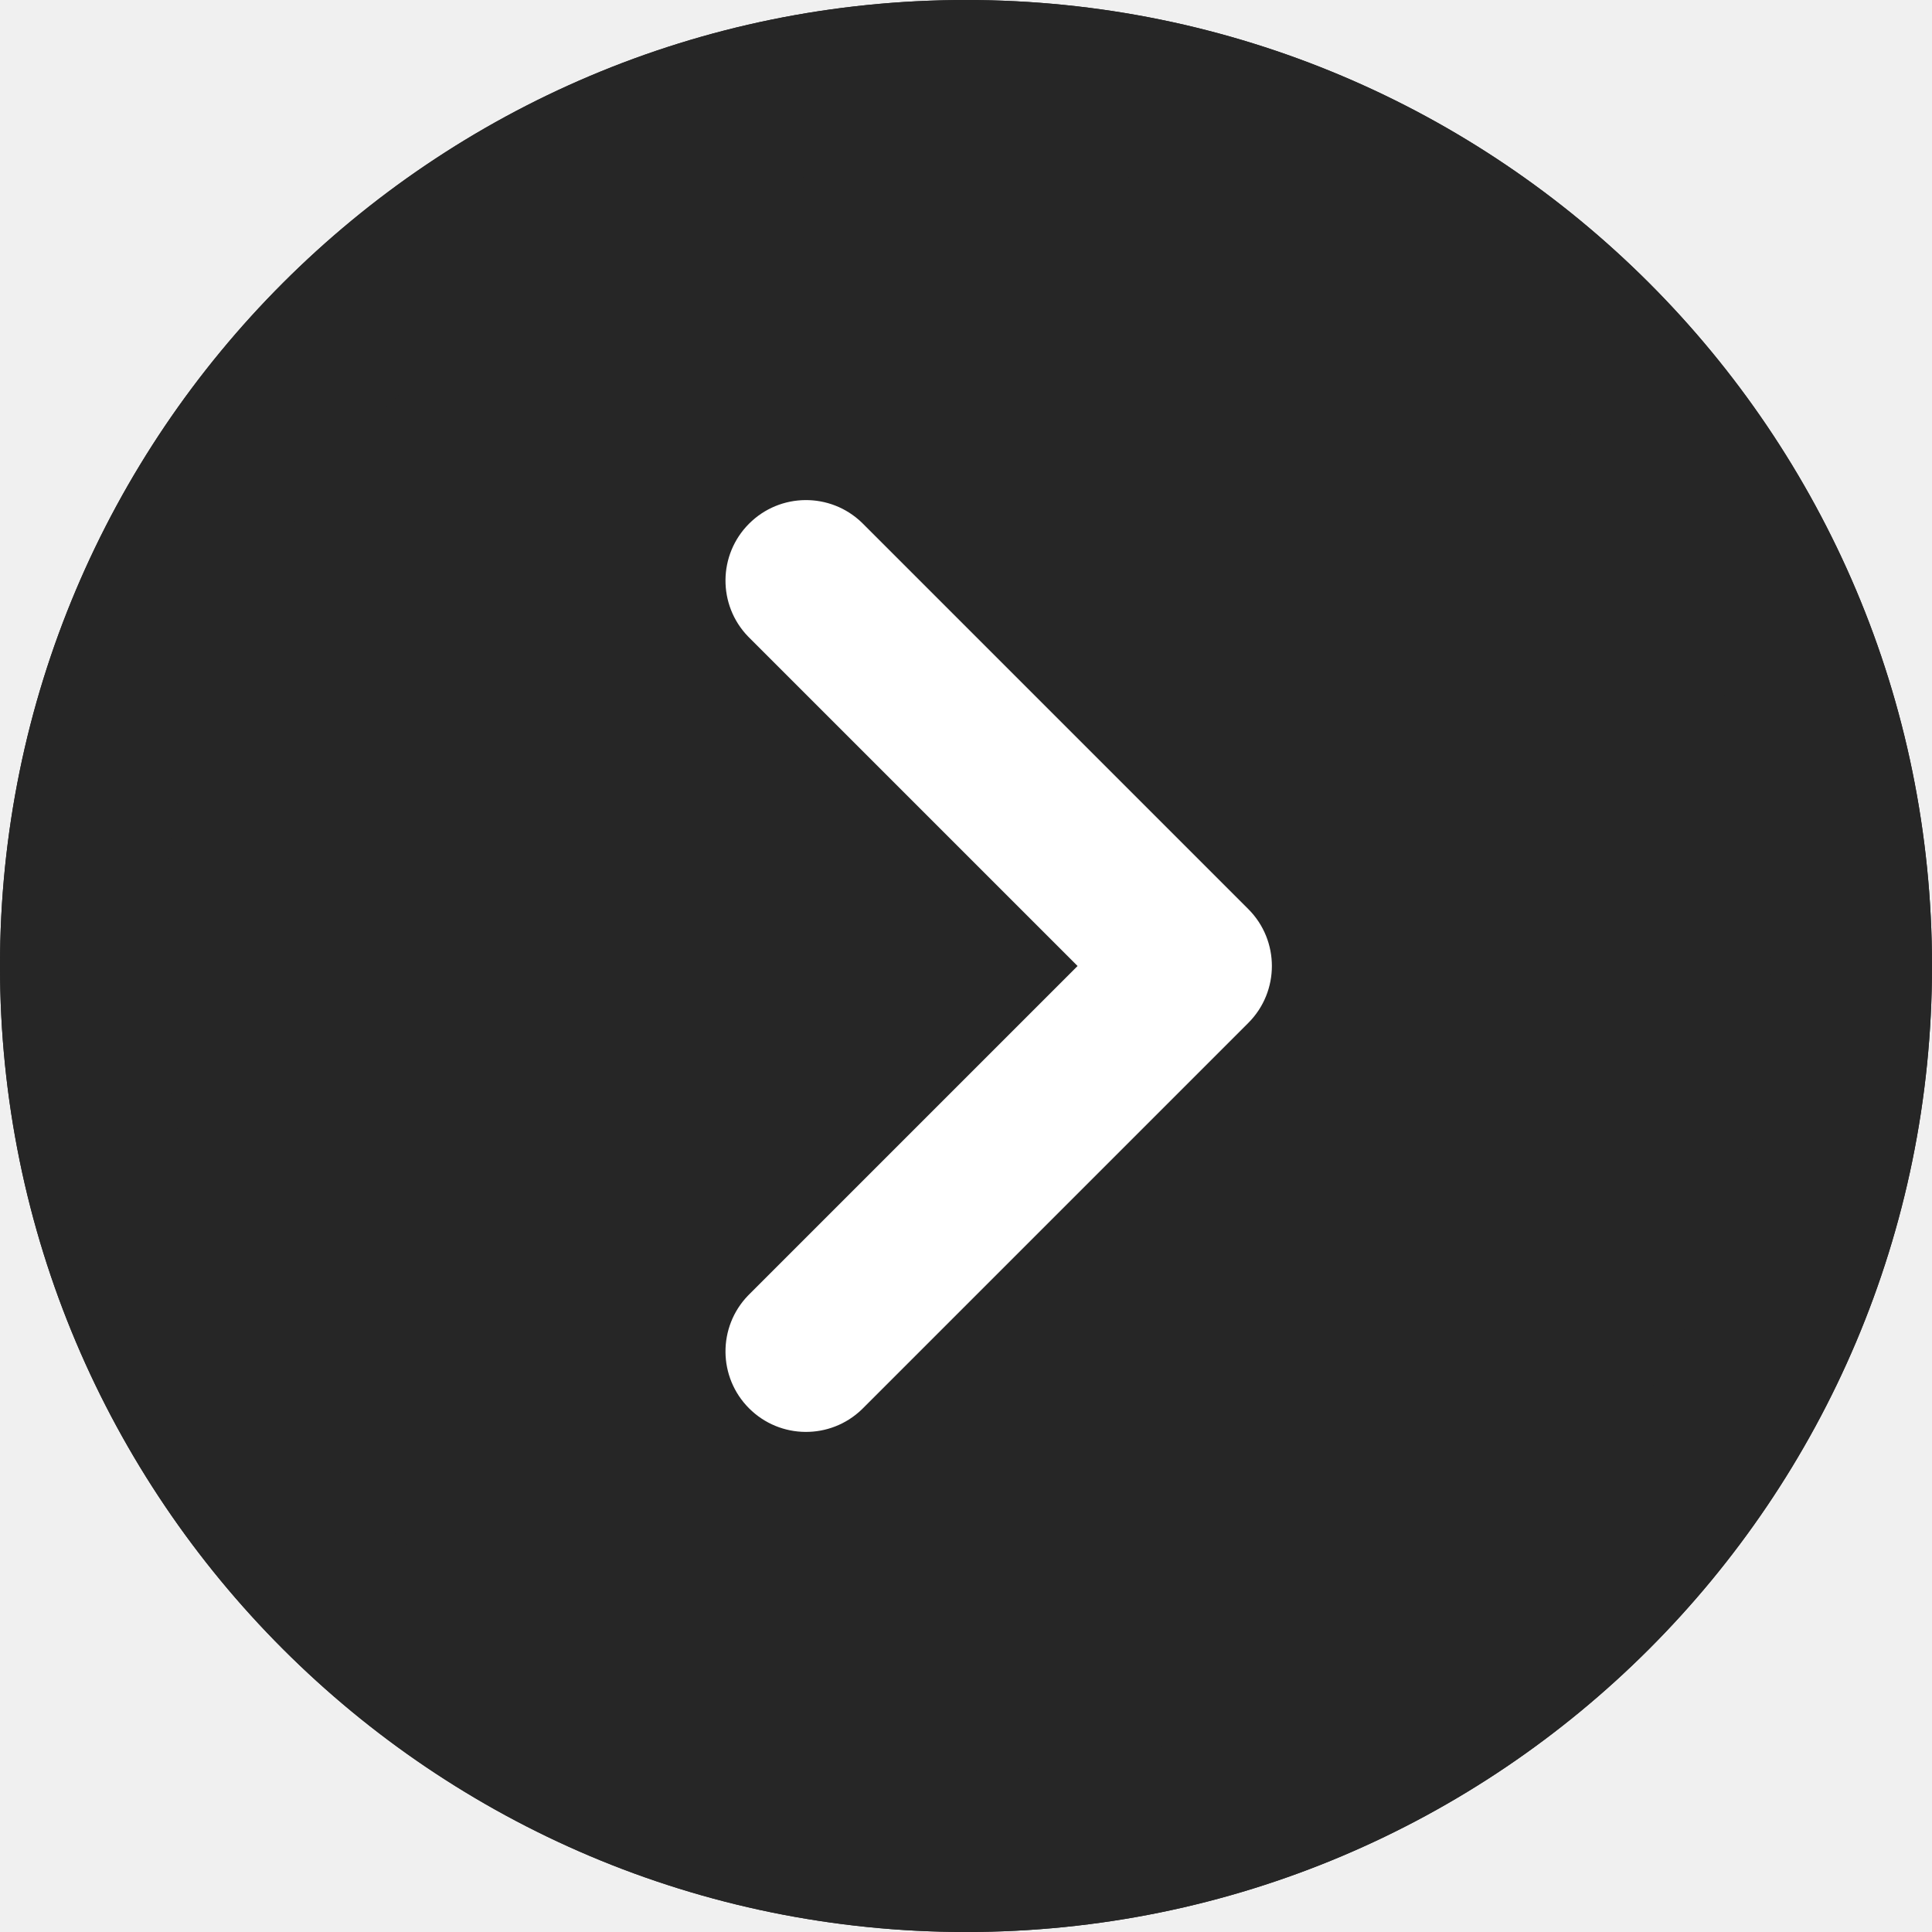
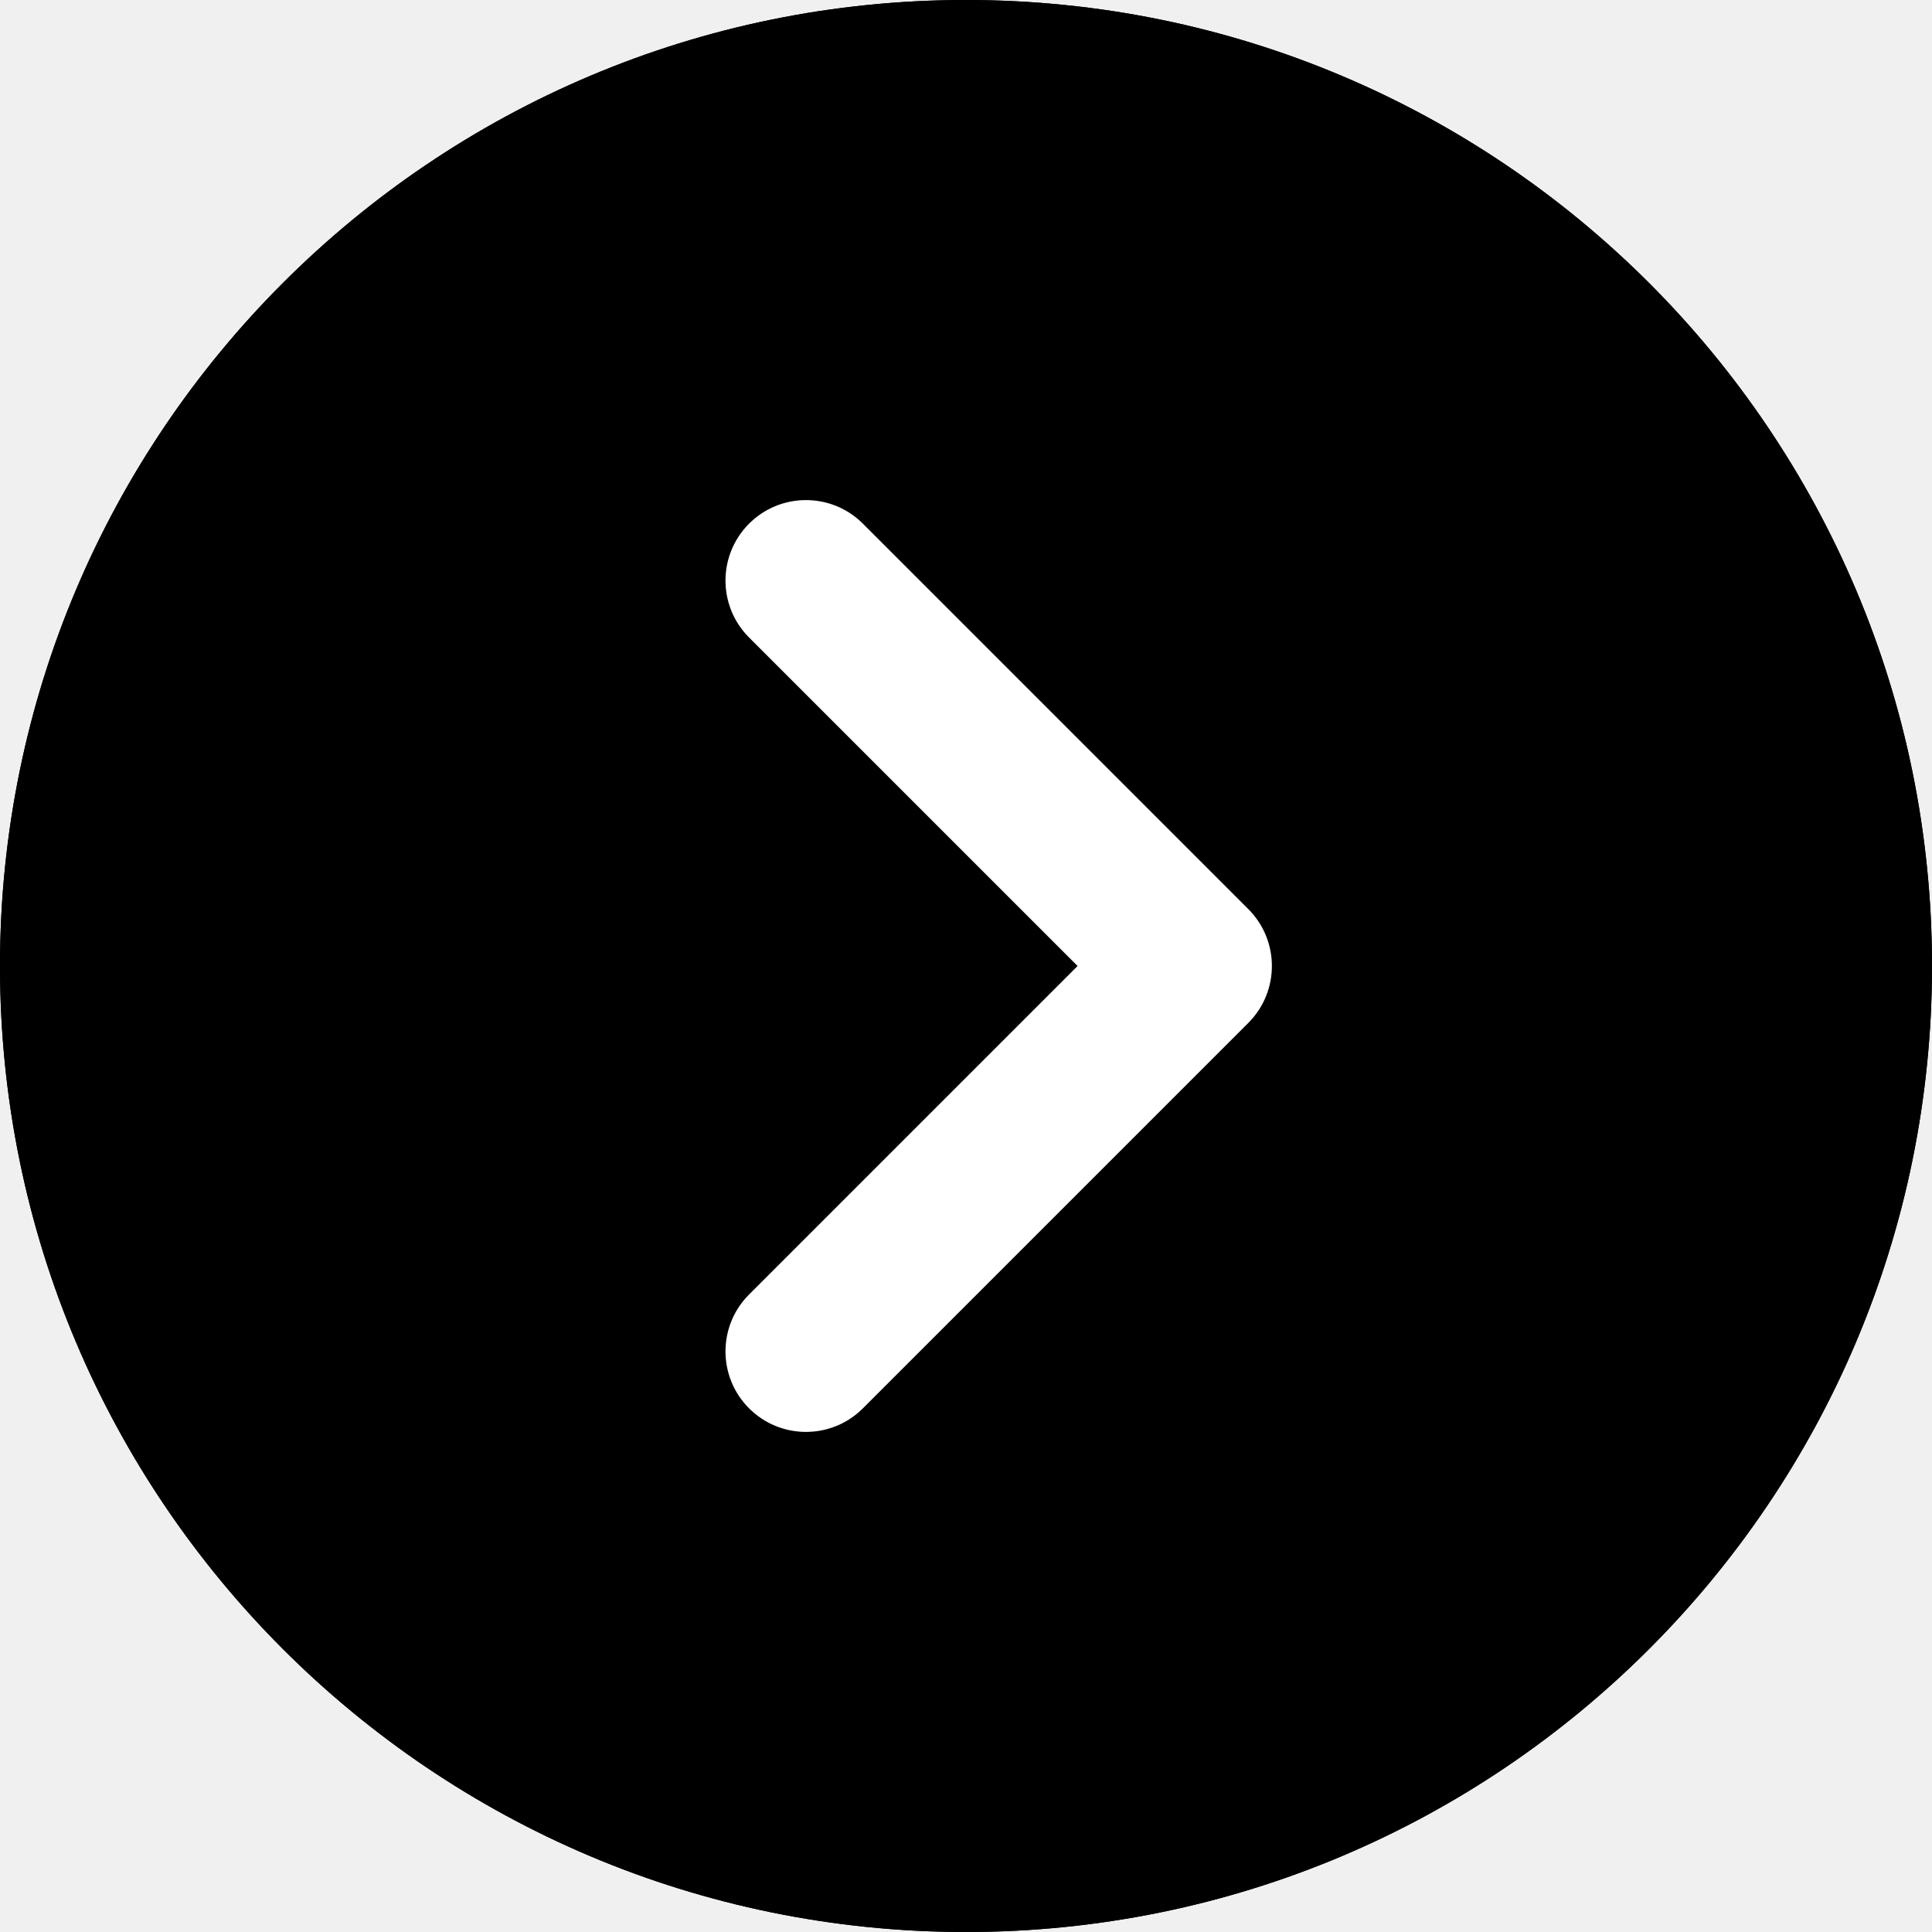
<svg xmlns="http://www.w3.org/2000/svg" width="24" height="24" fill="none">
  <g filter="url(#a)" transform="rotate(90 12 12)">
-     <circle cx="12" cy="12" r="12" fill="#262626" />
-     <circle cx="12" cy="12" r="11" stroke="#262626" stroke-width="2" />
+     <circle cx="12" cy="12" r="12" fill="currentColor" />
+     <circle cx="12" cy="12" r="11" stroke="currentColor" stroke-width="2" />
  </g>
  <path fill="#fff" fill-rule="evenodd" d="M15.507 11.293a1 1 0 0 1 0 1.414l-4.8 4.8a1 1 0 0 1-1.414-1.414L13.386 12 9.293 7.907a1 1 0 0 1 1.414-1.414l4.8 4.8Z" clip-rule="evenodd" />
  <defs>
    <filter id="a" width="32" height="32" x="-4" y="-4" color-interpolation-filters="sRGB" filterUnits="userSpaceOnUse">
      <feFlood flood-opacity="0" result="BackgroundImageFix" />
      <feGaussianBlur in="BackgroundImageFix" stdDeviation="2" />
      <feComposite in2="SourceAlpha" operator="in" result="effect1_backgroundBlur_102_288" />
      <feBlend in="SourceGraphic" in2="effect1_backgroundBlur_102_288" result="shape" />
    </filter>
  </defs>
</svg>
